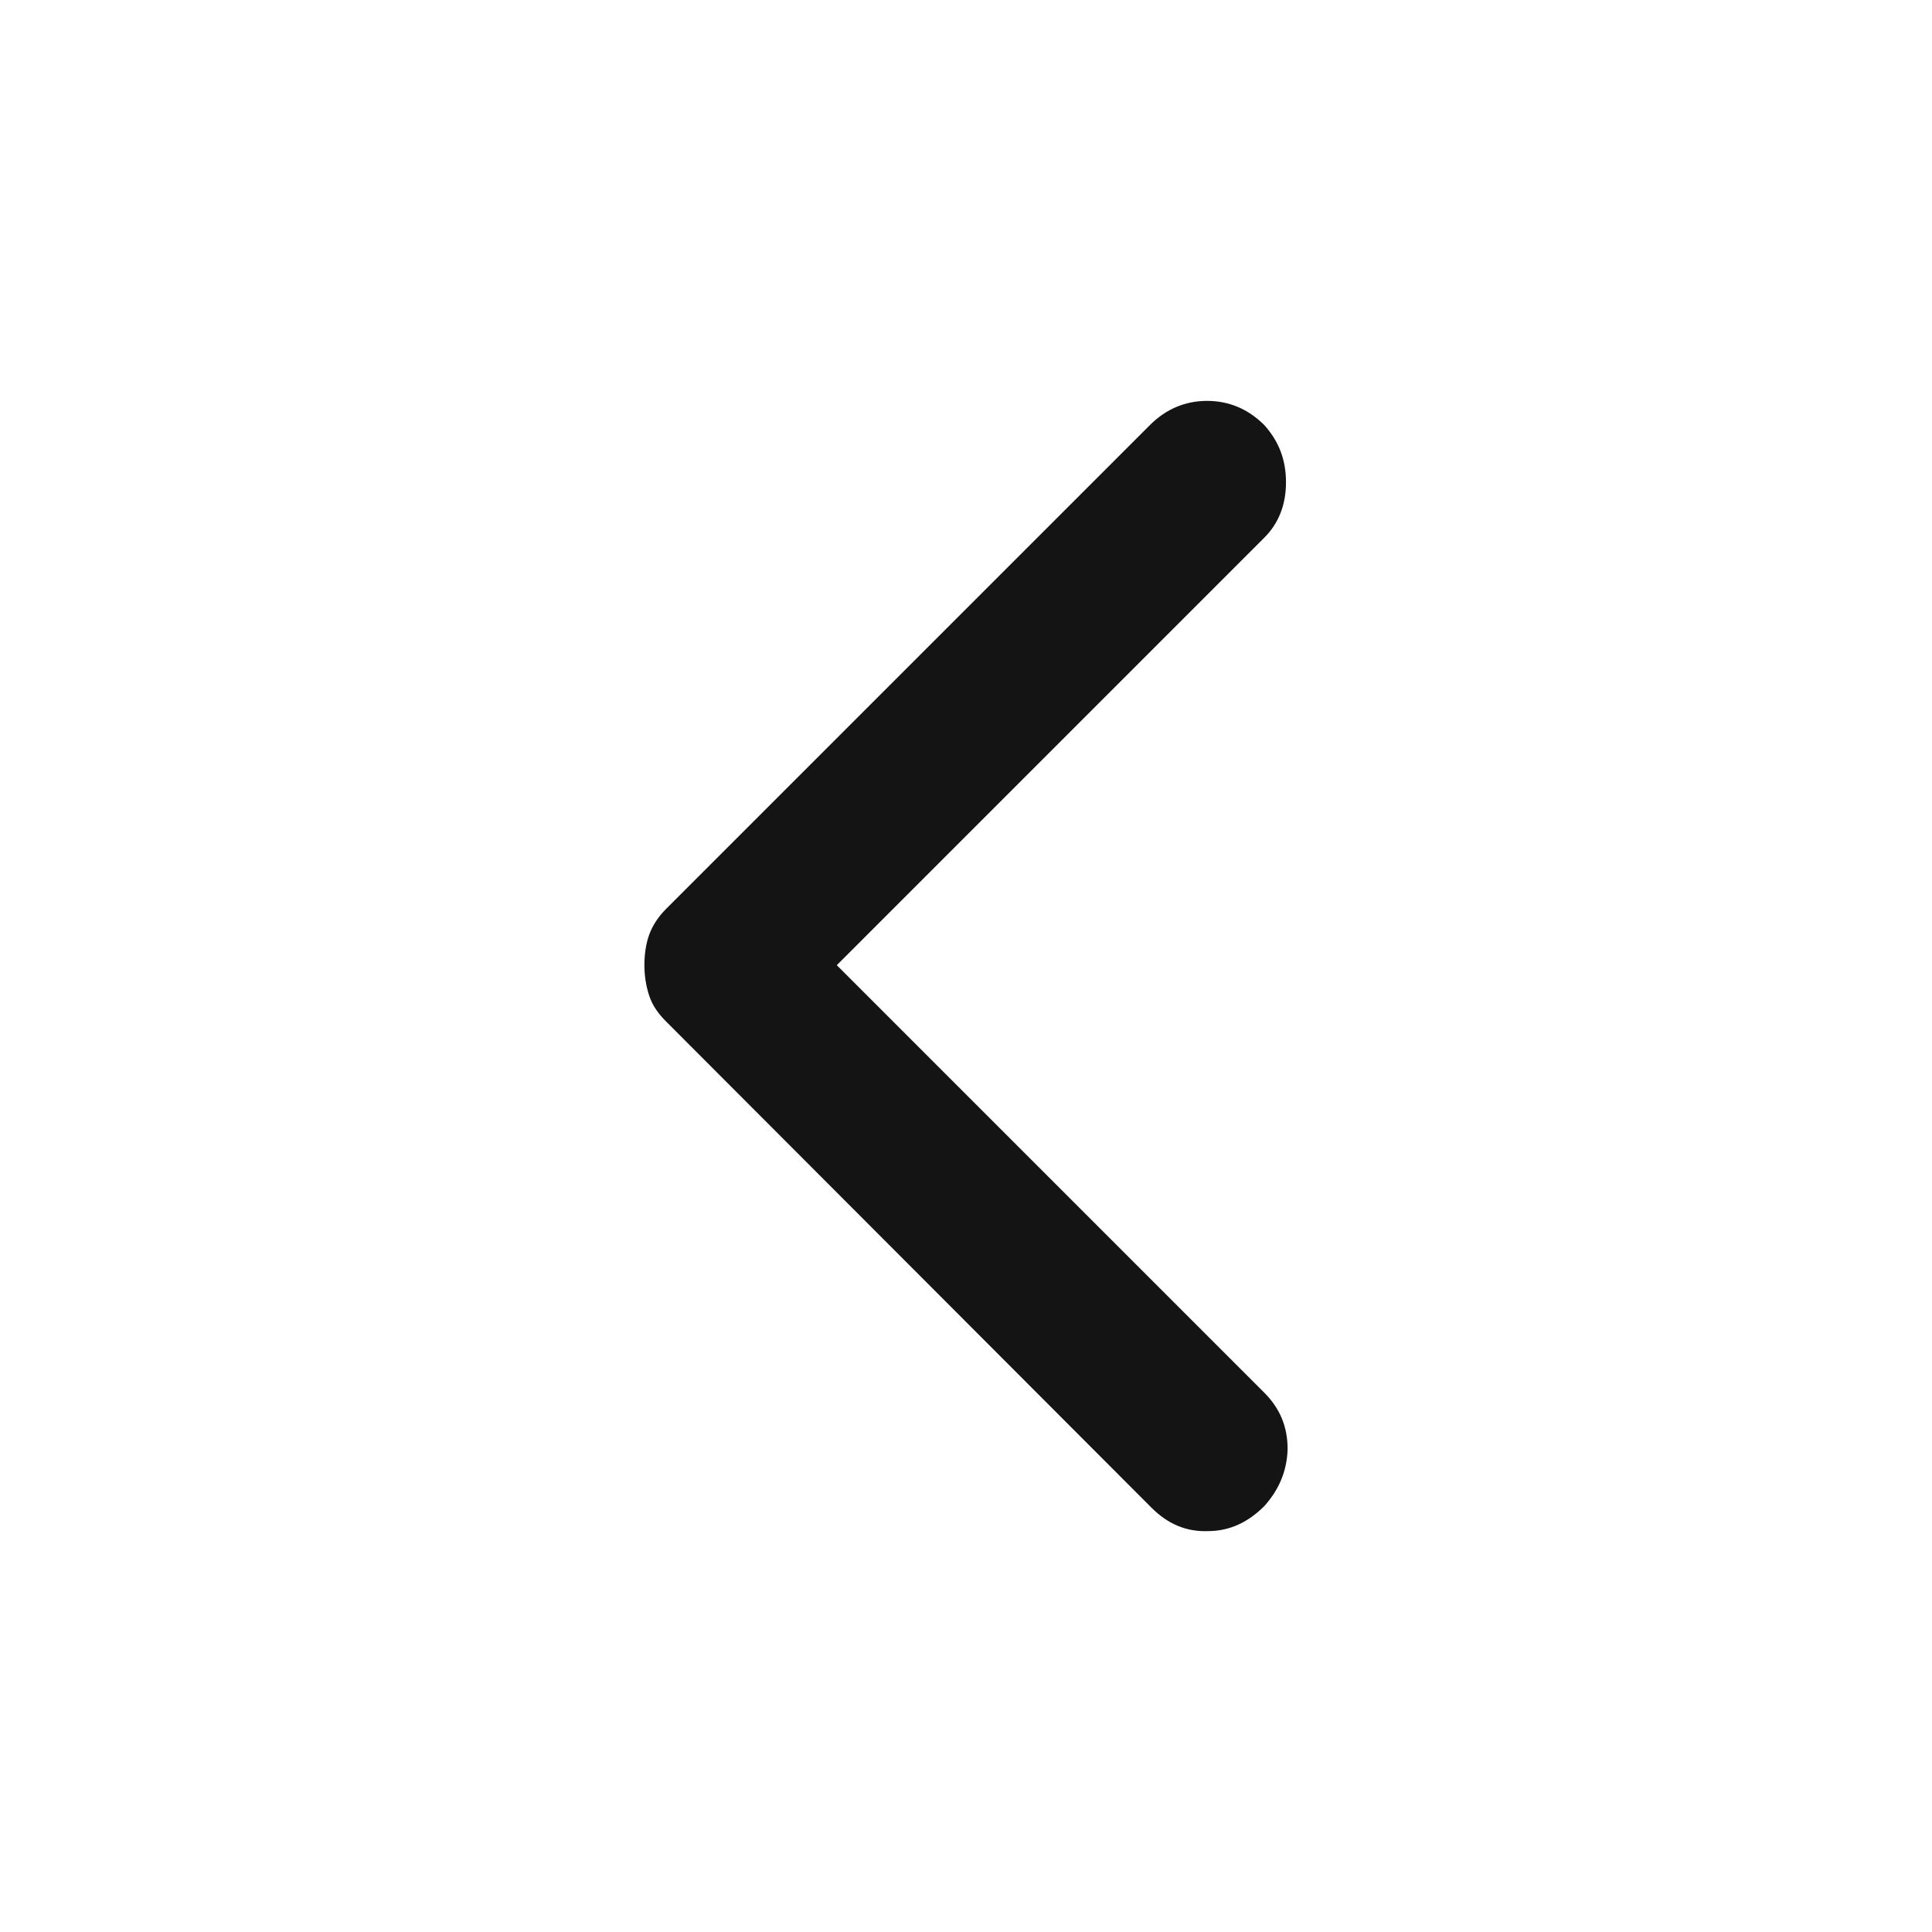
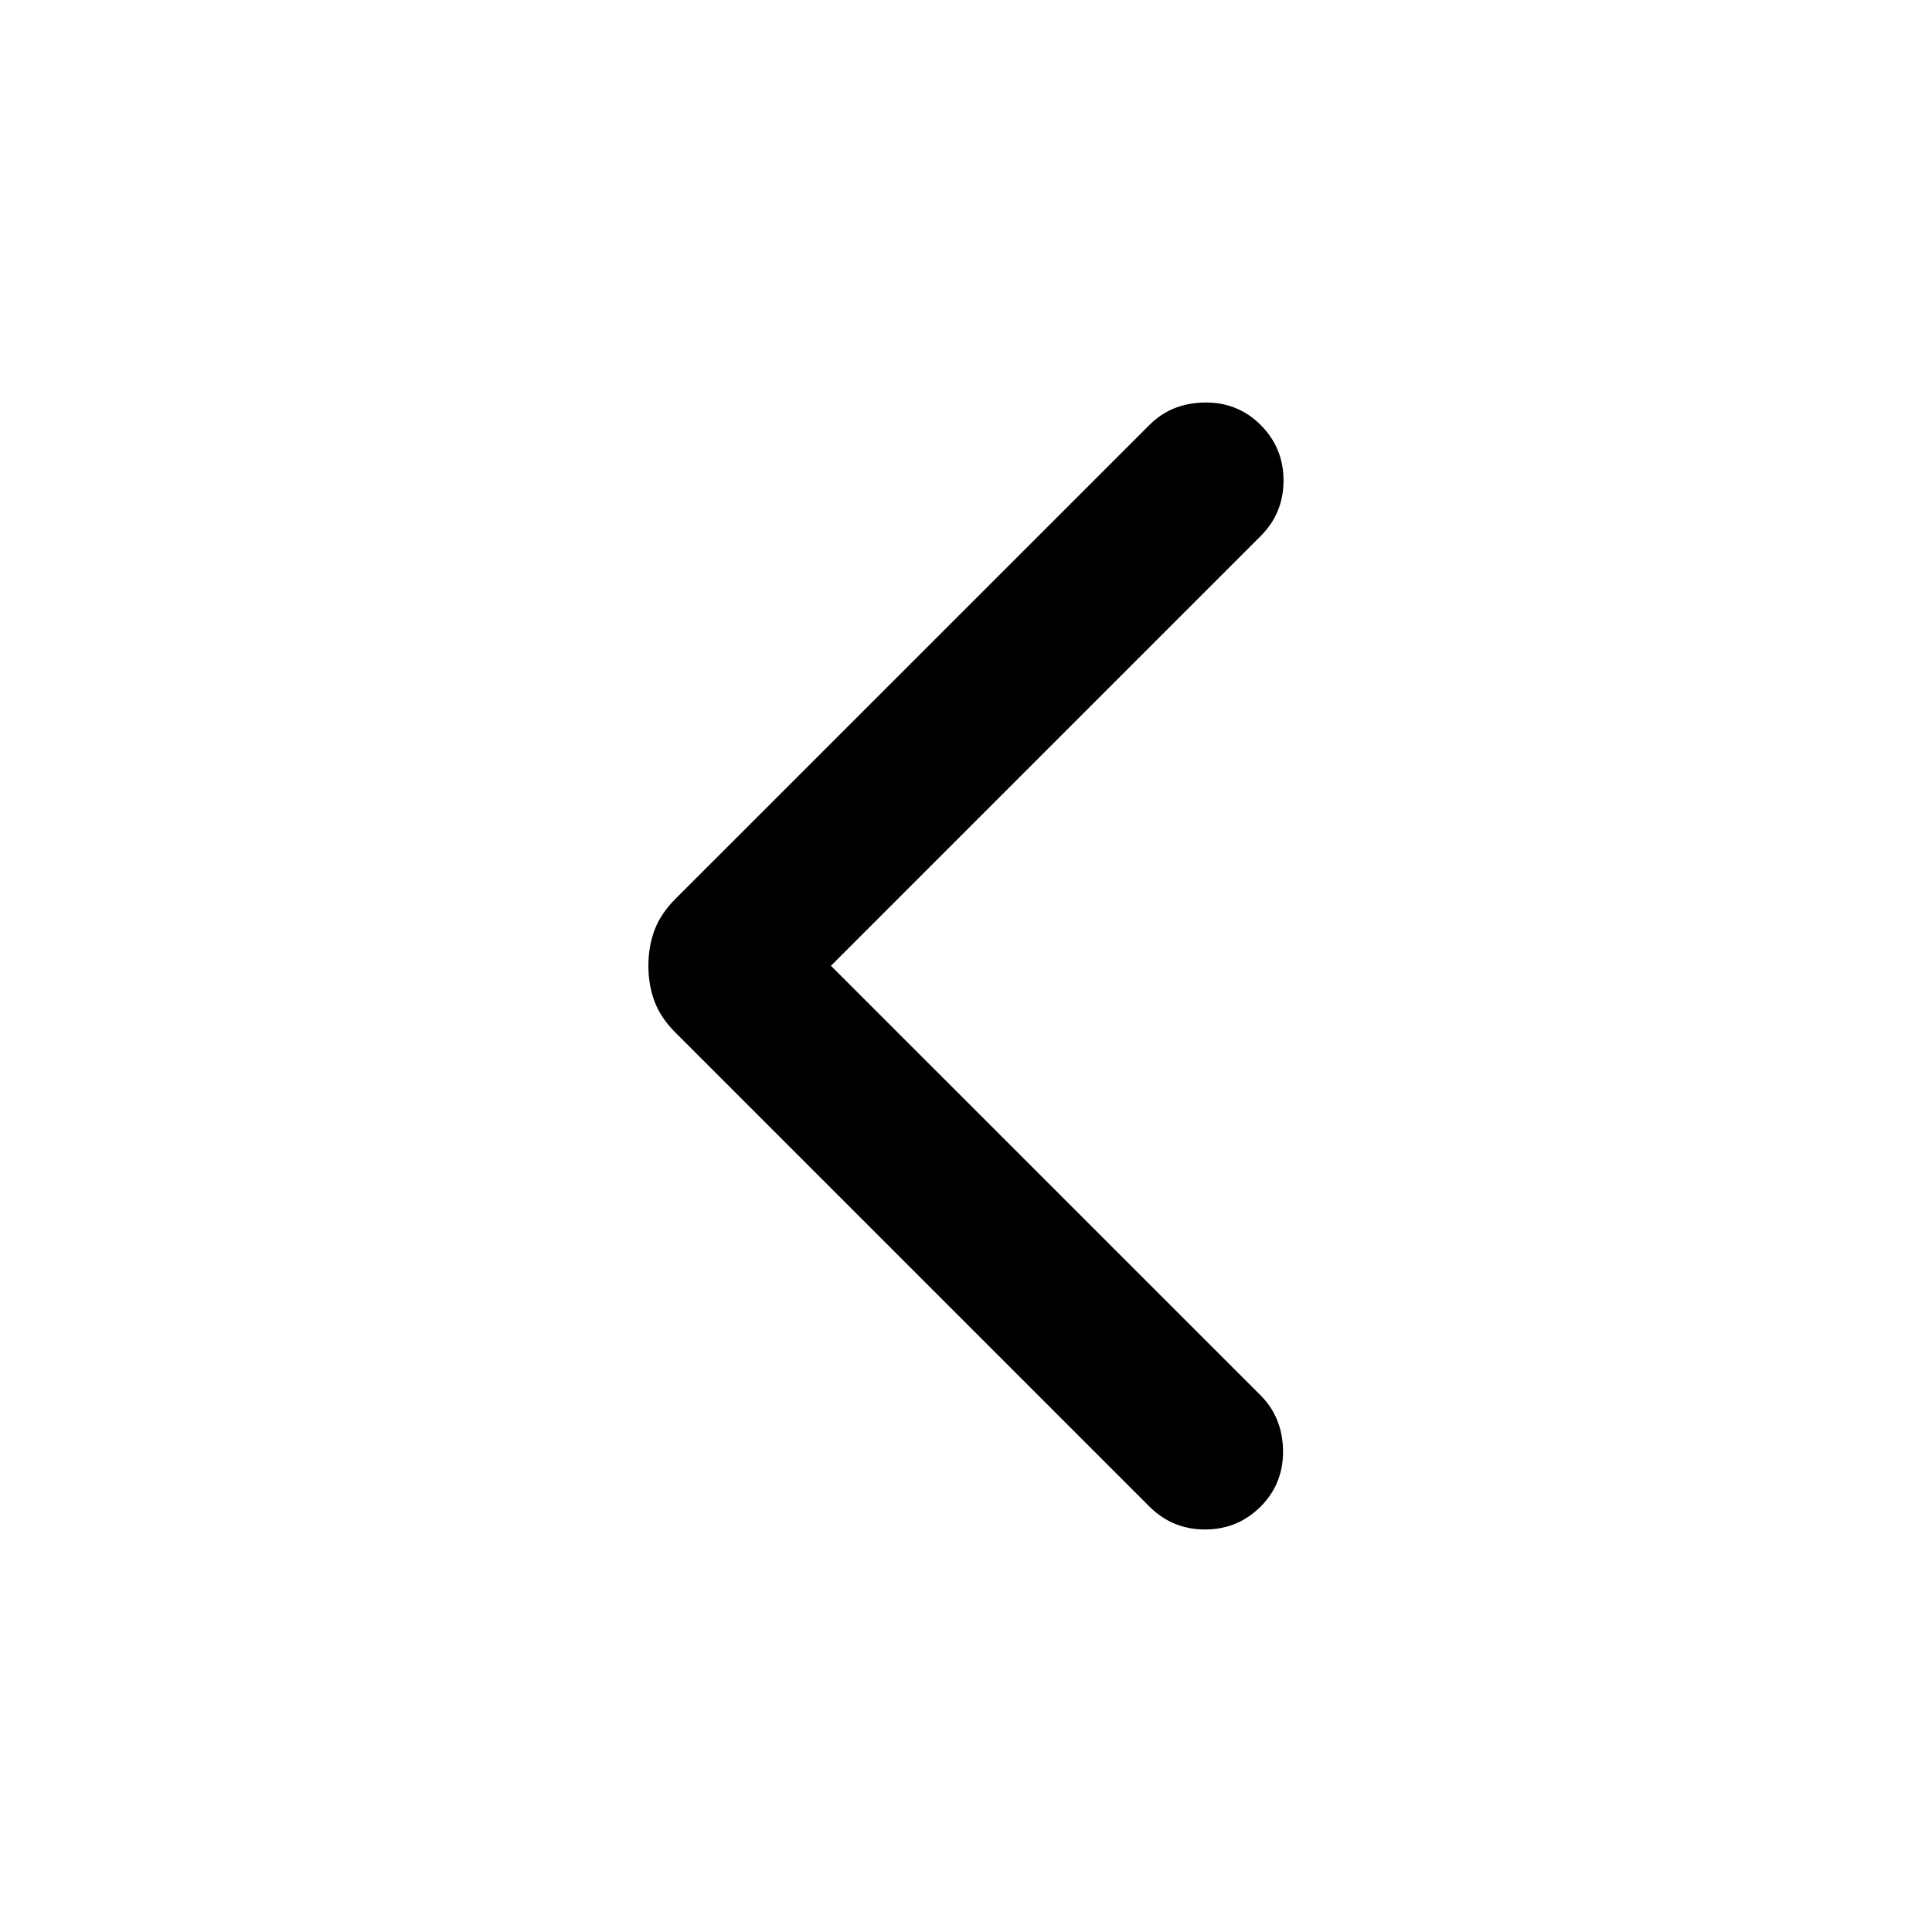
- <svg xmlns="http://www.w3.org/2000/svg" width="24" height="24" viewBox="0 0 24 24" fill="none">
-   <path d="M15.995 18C15.995 17.73 15.905 17.5 15.705 17.3L10.395 11.99L15.705 6.68C15.885 6.5 15.975 6.27 15.975 5.99C15.975 5.71 15.885 5.48 15.705 5.28C15.505 5.08 15.265 4.98 14.995 4.98C14.725 4.98 14.485 5.08 14.285 5.28L8.275 11.29C8.175 11.39 8.105 11.5 8.065 11.61C8.025 11.72 8.005 11.85 8.005 11.99C8.005 12.12 8.025 12.25 8.065 12.37C8.105 12.49 8.175 12.59 8.275 12.69L14.305 18.73C14.505 18.93 14.735 19.03 15.005 19.02C15.275 19.02 15.505 18.91 15.705 18.71C15.885 18.51 15.985 18.28 15.995 18.01L15.995 18Z" fill="#141414" />
+ <svg xmlns="http://www.w3.org/2000/svg" width="24" height="24" viewBox="0 0 20 20" fill="none">
+   <g transform="rotate(180 10 10)">
+     <path d="M11.398 10.002L6.95 5.555C6.799 5.404 6.722 5.213 6.718 4.985C6.715 4.756 6.792 4.562 6.95 4.404C7.108 4.246 7.3 4.167 7.526 4.167C7.751 4.167 7.943 4.246 8.101 4.404L13.009 9.312C13.111 9.414 13.183 9.522 13.225 9.635C13.267 9.748 13.288 9.871 13.288 10.002C13.288 10.134 13.267 10.257 13.225 10.37C13.183 10.483 13.111 10.591 13.009 10.694L8.101 15.601C7.95 15.752 7.76 15.83 7.531 15.833C7.302 15.837 7.108 15.759 6.95 15.601C6.792 15.443 6.713 15.251 6.713 15.026C6.713 14.8 6.792 14.609 6.95 14.45L11.398 10.002Z" fill="currentColor" />
+   </g>
</svg>
